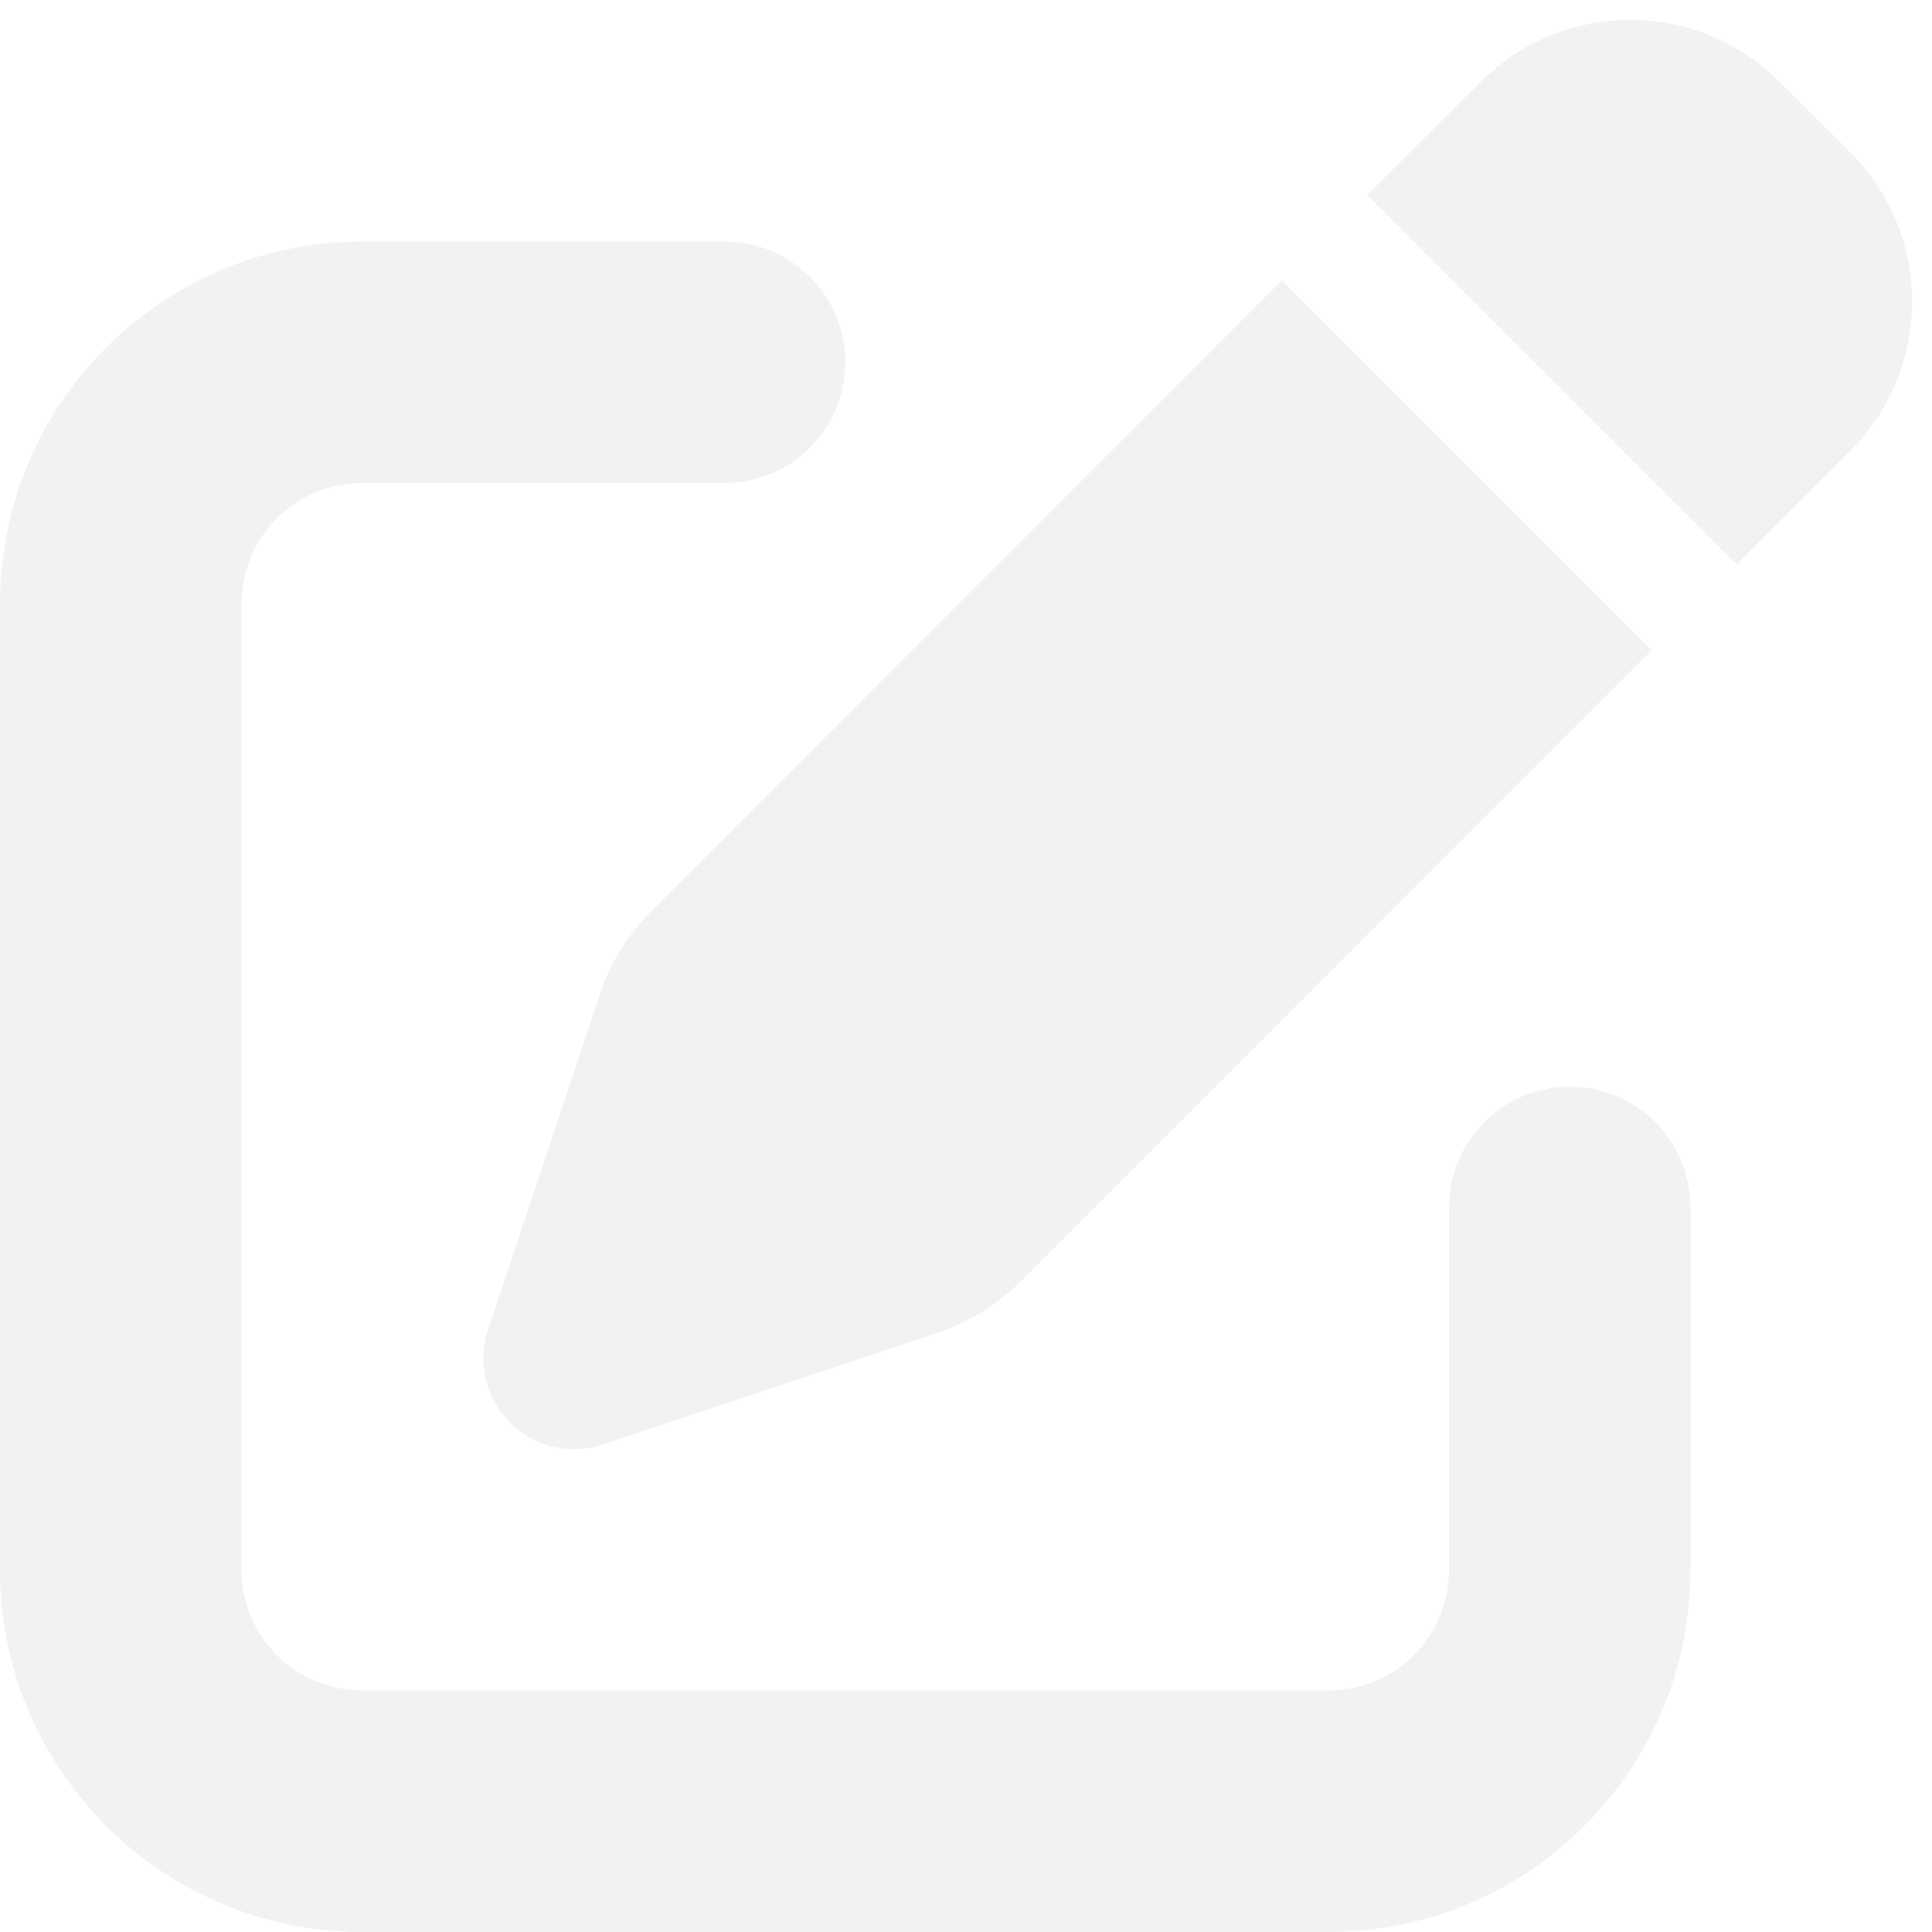
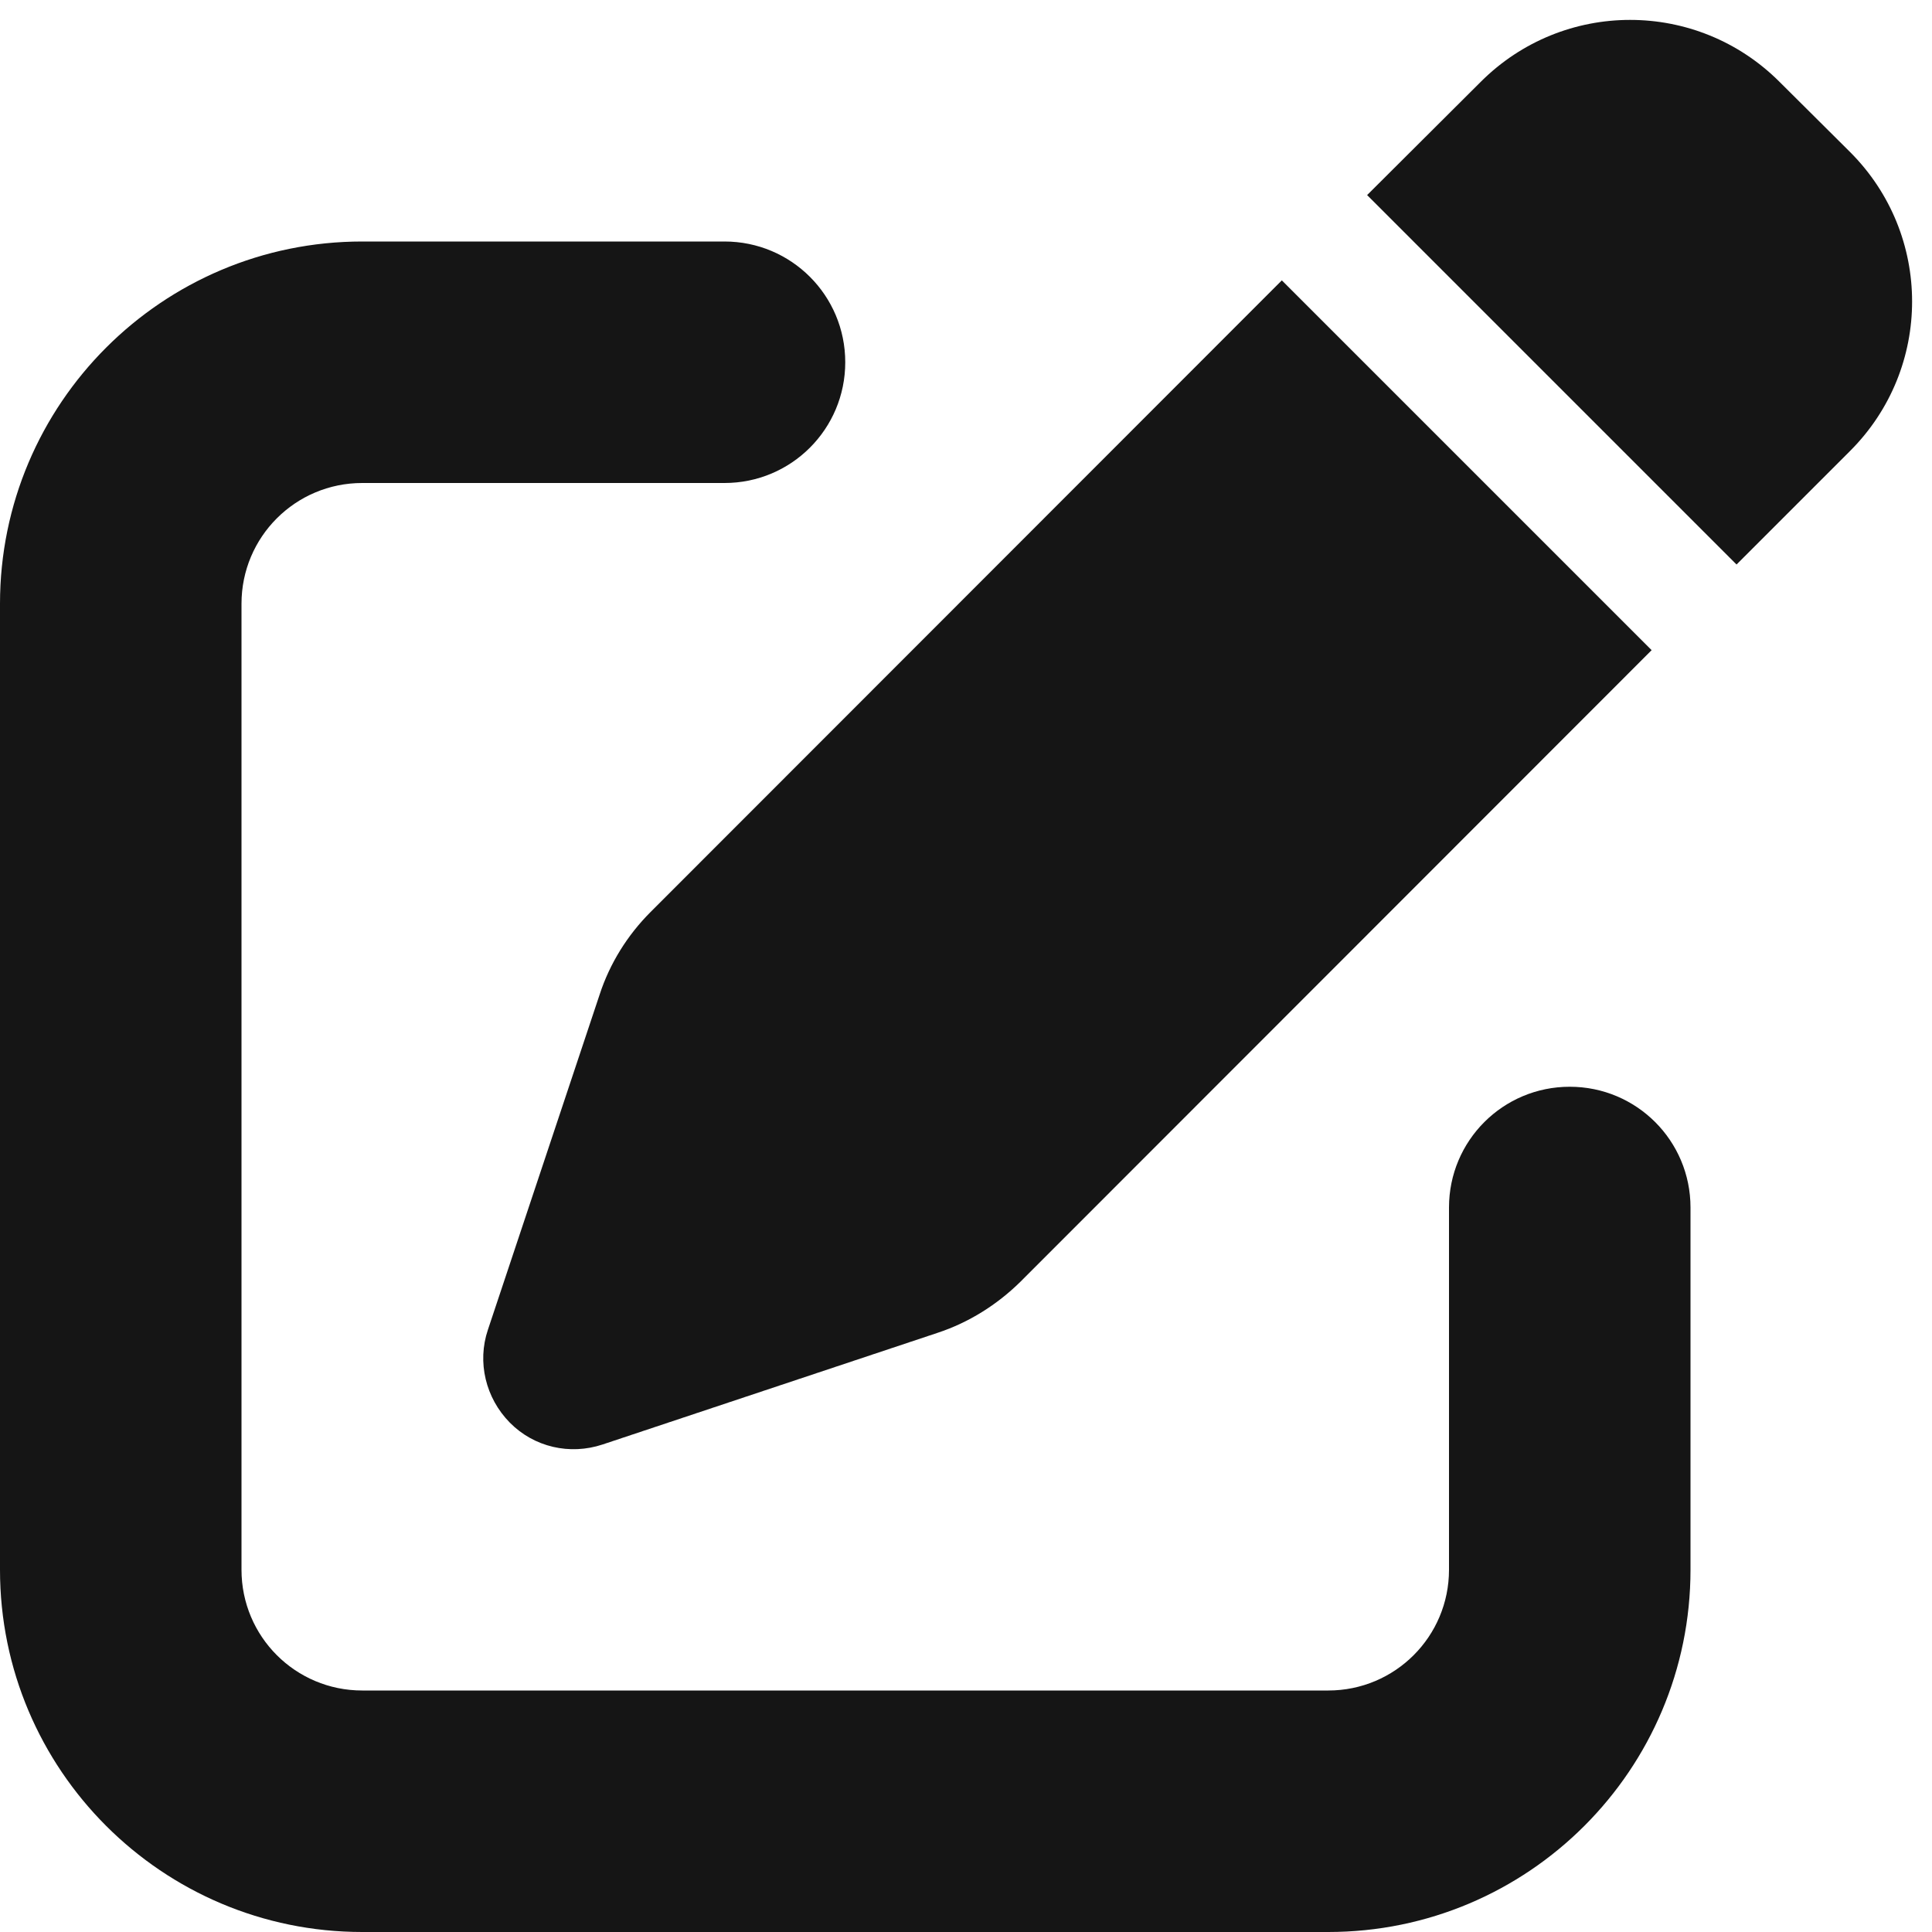
- <svg xmlns="http://www.w3.org/2000/svg" viewBox="0 0 512 512">
-   <path fill="#f2f2f2" d="M471.6 21.7c-21.9-21.9-57.3-21.9-79.2 0L362.3 51.7l97.9 97.9 30.1-30.1c21.9-21.9 21.9-57.3 0-79.2L471.6 21.7zm-299.2 220c-6.1 6.1-10.8 13.6-13.5 21.9l-29.6 88.8c-2.9 8.6-.6 18.1 5.8 24.6s15.9 8.7 24.6 5.8l88.8-29.6c8.2-2.7 15.7-7.4 21.9-13.5L437.7 172.3 339.7 74.3 172.4 241.7zM96 64C43 64 0 107 0 160L0 416c0 53 43 96 96 96l256 0c53 0 96-43 96-96l0-96c0-17.7-14.3-32-32-32s-32 14.3-32 32l0 96c0 17.7-14.3 32-32 32L96 448c-17.7 0-32-14.3-32-32l0-256c0-17.7 14.3-32 32-32l96 0c17.7 0 32-14.3 32-32s-14.3-32-32-32L96 64z" />
+ <svg xmlns="http://www.w3.org/2000/svg" height="12" width="12" viewBox="0 0 512 512">
+   <path fill="#151515" d="M471.6 21.7c-21.9-21.9-57.3-21.9-79.2 0L362.3 51.7l97.9 97.9 30.1-30.1c21.9-21.9 21.9-57.3 0-79.2L471.6 21.7zm-299.2 220c-6.1 6.1-10.8 13.6-13.5 21.9l-29.6 88.8c-2.9 8.6-.6 18.1 5.8 24.6s15.9 8.7 24.6 5.8l88.8-29.6c8.2-2.7 15.7-7.4 21.9-13.5L437.7 172.3 339.7 74.3 172.4 241.7zM96 64C43 64 0 107 0 160L0 416c0 53 43 96 96 96l256 0c53 0 96-43 96-96l0-96c0-17.7-14.3-32-32-32s-32 14.3-32 32l0 96c0 17.7-14.3 32-32 32L96 448c-17.7 0-32-14.3-32-32l0-256c0-17.7 14.3-32 32-32l96 0c17.7 0 32-14.3 32-32s-14.3-32-32-32L96 64z" />
</svg>
